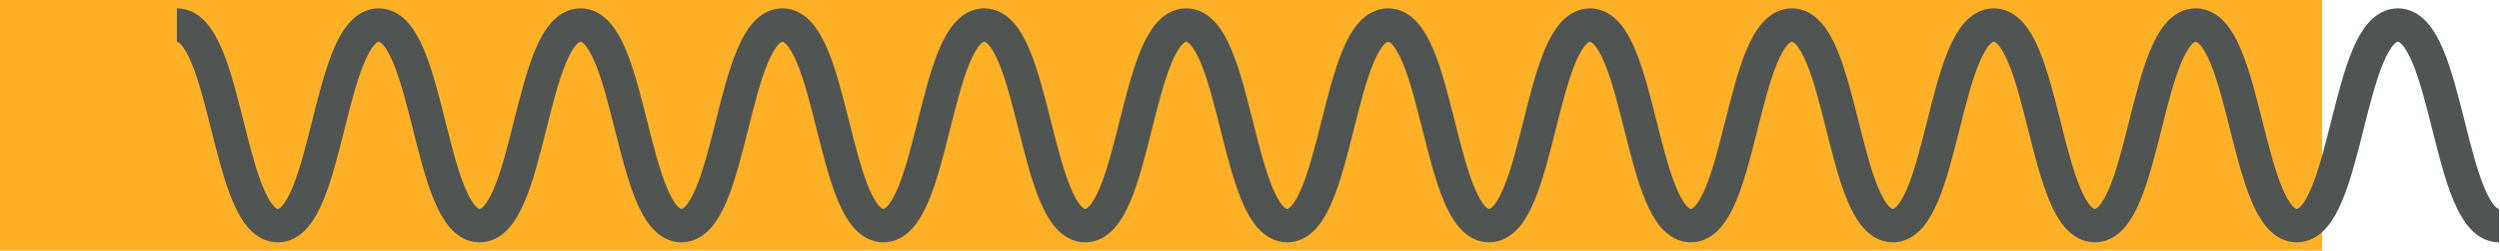
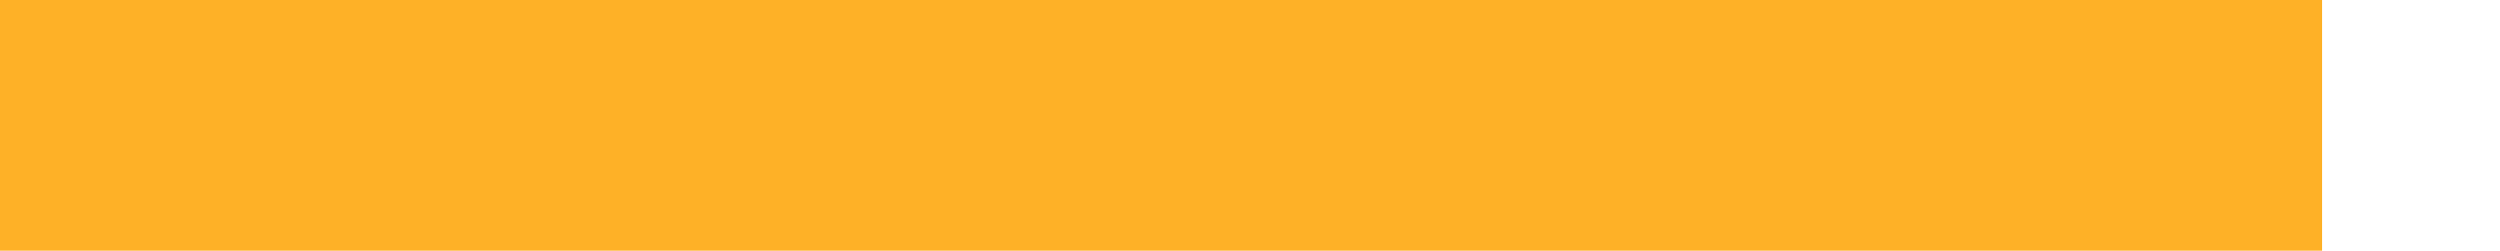
<svg xmlns="http://www.w3.org/2000/svg" id="Componente_8_1" data-name="Componente 8 – 1" width="149.589" height="15" viewBox="0 0 149.589 15">
  <defs>
    <style>
      .cls-1 {
        fill: #feb127;
      }

      .cls-2 {
        fill: none;
        stroke: #505452;
        stroke-miterlimit: 10;
        stroke-width: 2px;
      }
    </style>
  </defs>
  <rect id="Rectángulo_6488" data-name="Rectángulo 6488" class="cls-1" width="139" height="15" />
-   <path id="Trazado_136" data-name="Trazado 136" class="cls-2" d="M1263.042,3635.133c3.021,0,3.021,12,6.041,12s3.019-12,6.039-12,3.021,12,6.042,12,3.02-12,6.04-12,3.021,12,6.042,12,3.02-12,6.041-12,3.021,12,6.043,12,3.021-12,6.041-12,3.022,12,6.043,12,3.022-12,6.044-12,3.022,12,6.043,12,3.022-12,6.044-12,3.023,12,6.044,12,3.019-12,6.038-12,3.021,12,6.042,12,3.022-12,6.045-12,3.021,12,6.043,12,3.022-12,6.044-12,3.023,12,6.046,12,3.021-12,6.042-12,3.024,12,6.049,12,3.026-12,6.052-12,3.026,12,6.052,12" transform="translate(-1252.453 -3633.633)" />
</svg>
